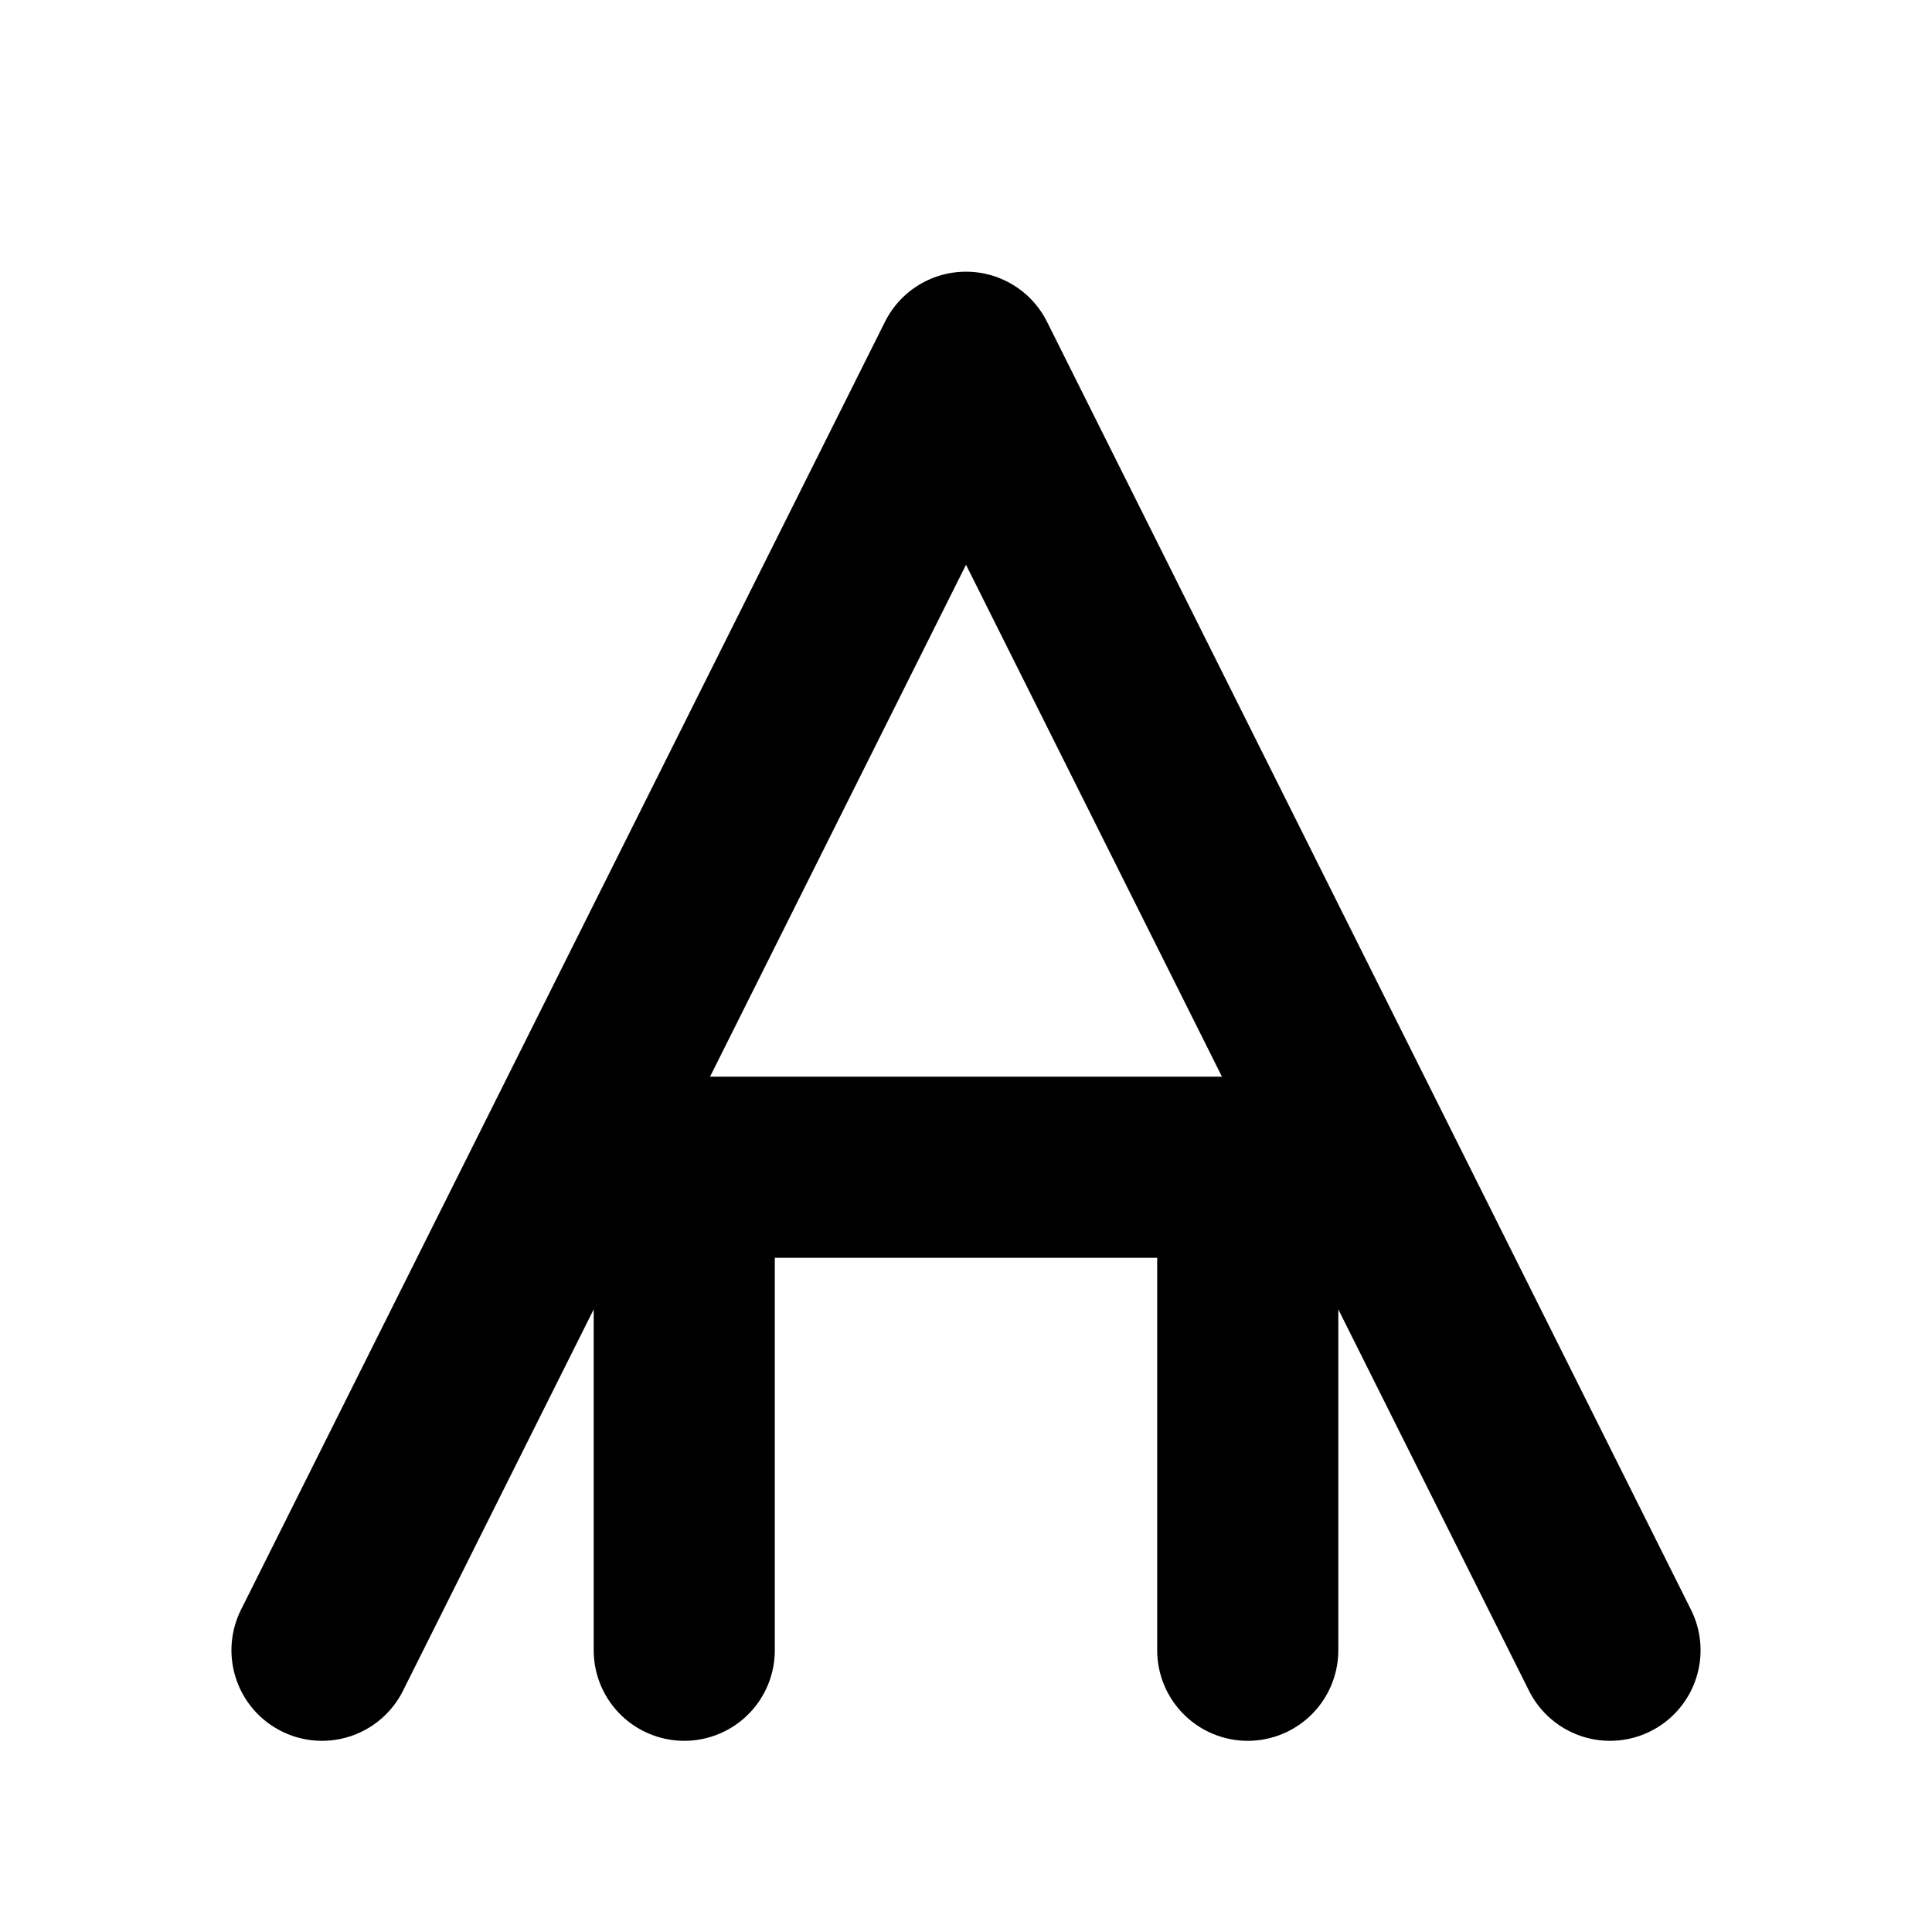
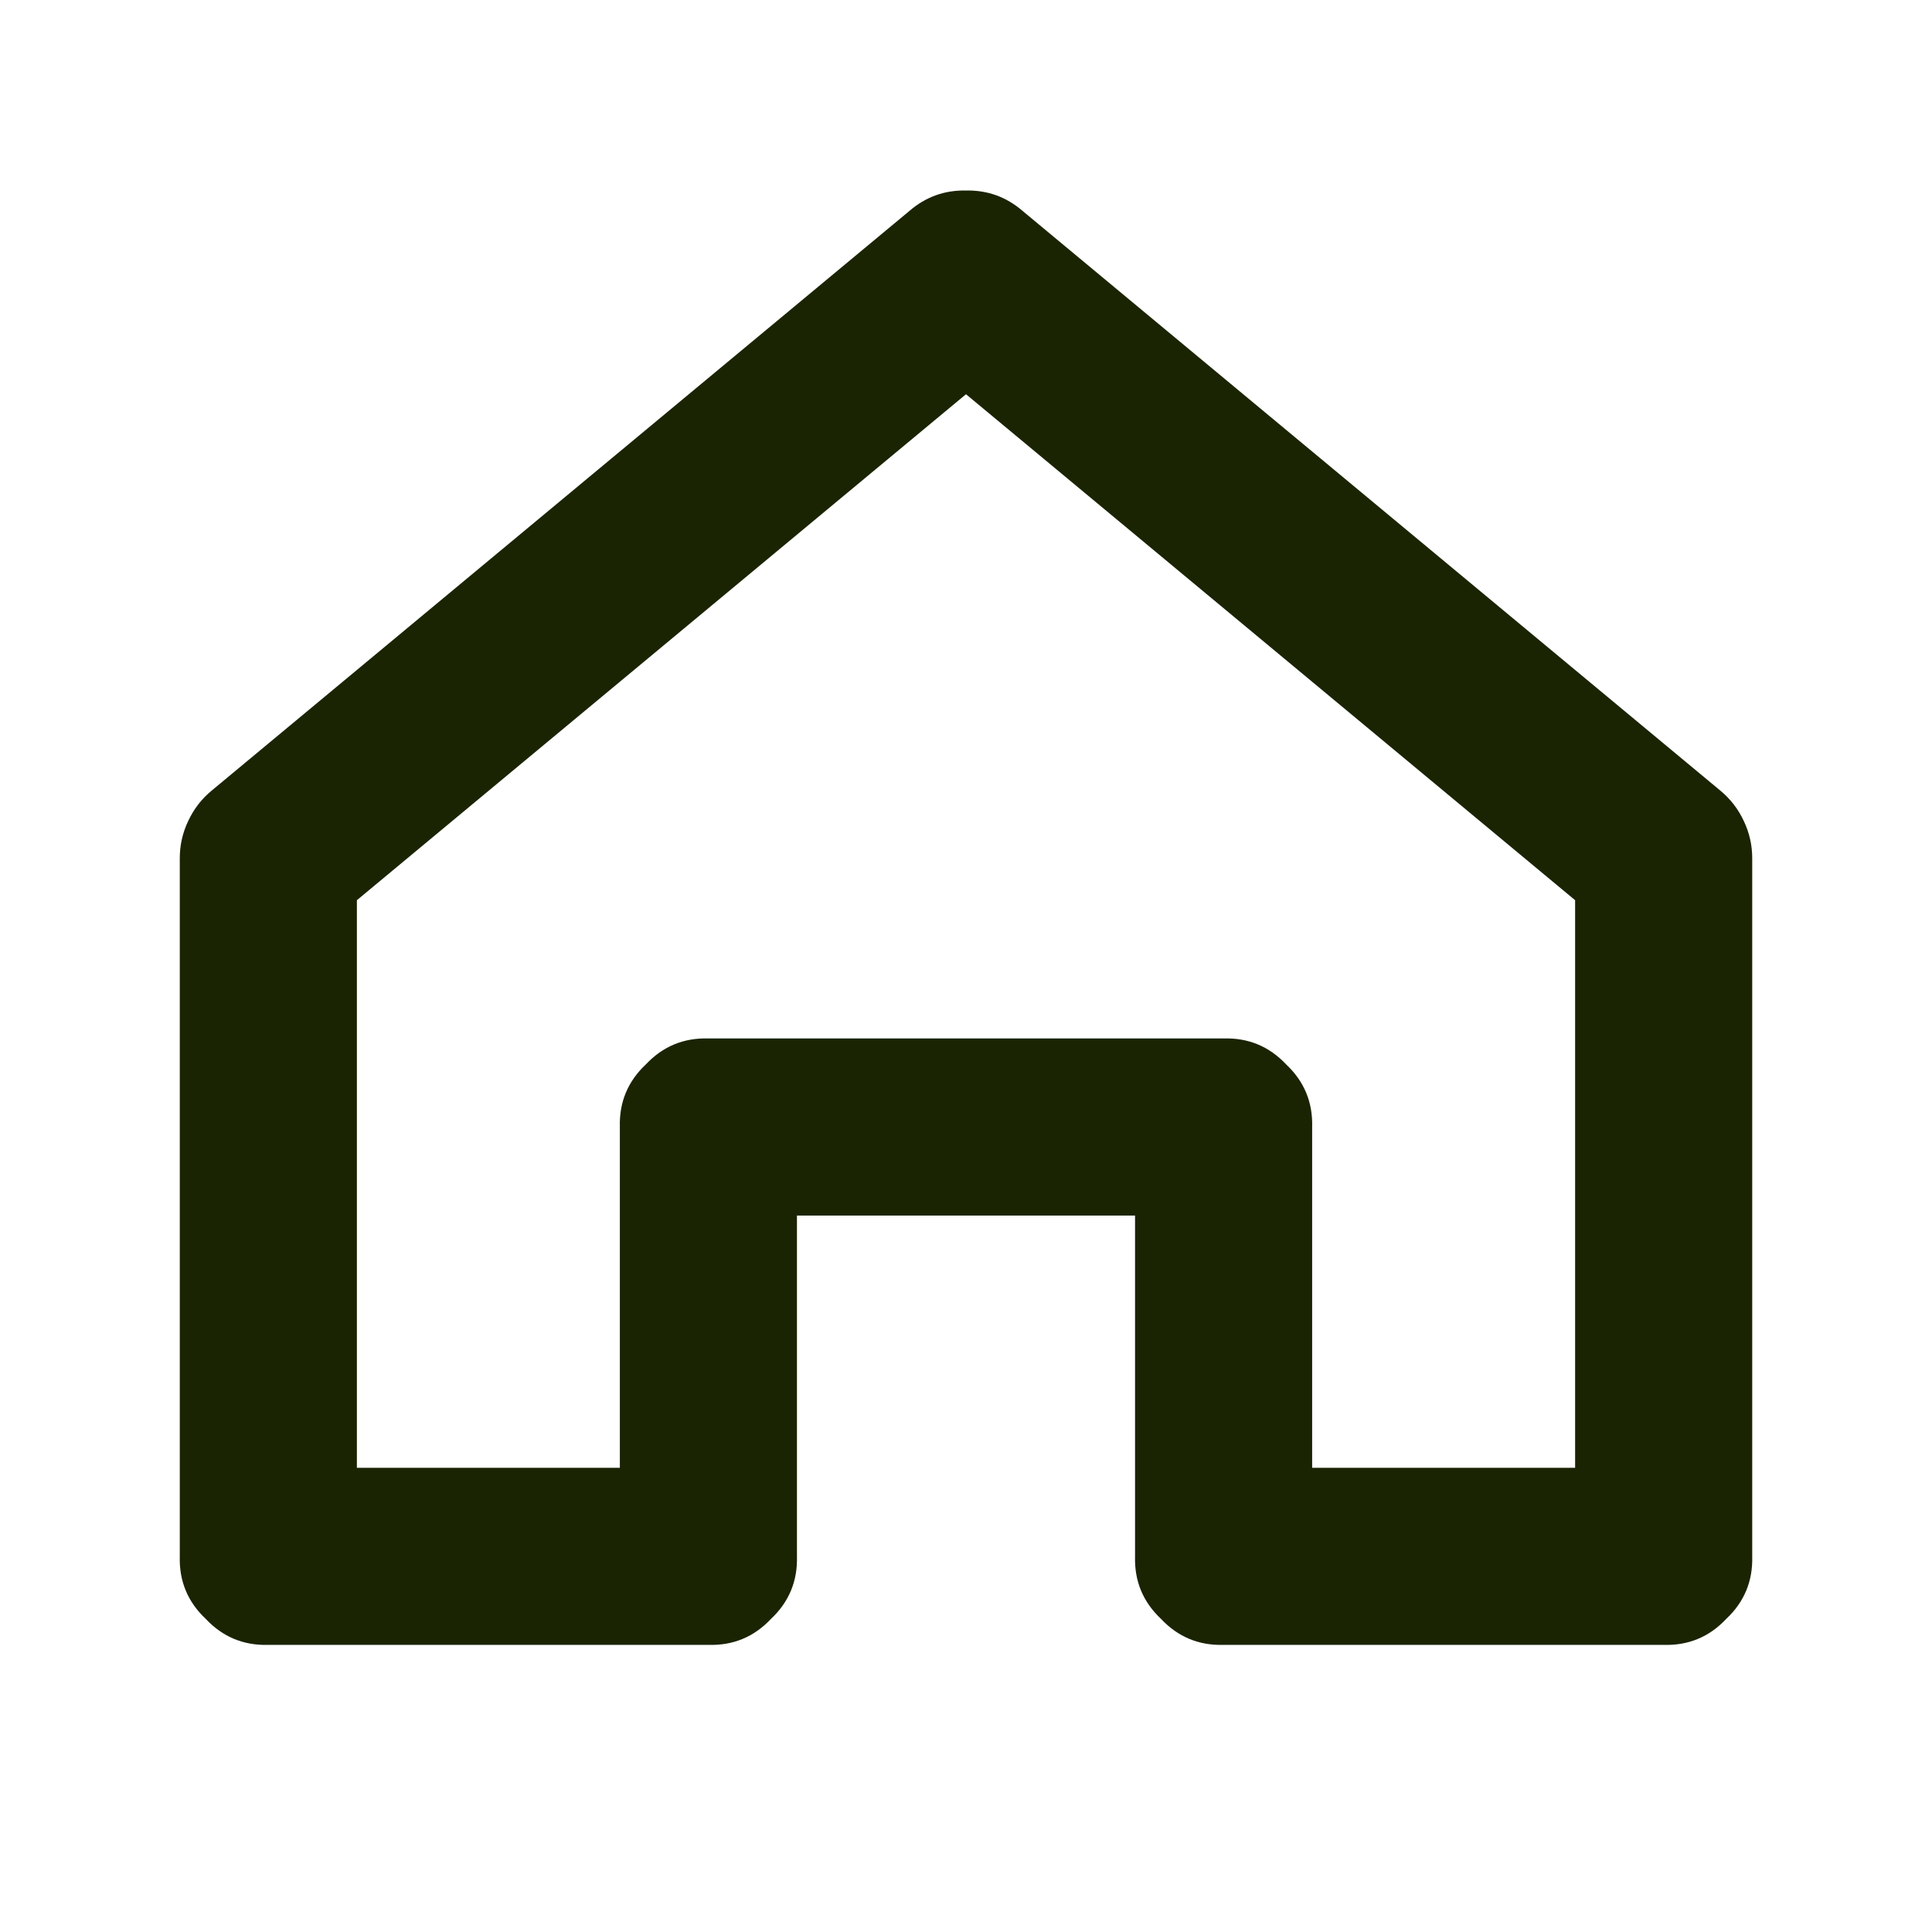
- <svg xmlns="http://www.w3.org/2000/svg" width="24" height="24" viewBox="0 0 24 24" fill="none">
-   <path d="M4 20.5L12 4.5L20 20.5" stroke="currentColor" stroke-width="2.25" stroke-linecap="round" stroke-linejoin="round" />
-   <path d="M8.5 20.5V14.5H15.5V20.5" stroke="currentColor" stroke-width="2.25" stroke-linecap="round" stroke-linejoin="round" />
+ <svg xmlns="http://www.w3.org/2000/svg" width="18" height="18">
+   <path fill="#1A2403" transform="matrix(1 0 0 1 2.5 2.6)" d="M6.5 -0.825Q6.2 -0.831 5.973 -0.635L-0.527 4.765Q-0.669 4.882 -0.747 5.05Q-0.826 5.216 -0.825 5.4L-0.825 11.9Q-0.835 12.246 -0.583 12.483Q-0.346 12.735 0 12.725L4.1 12.725Q4.446 12.735 4.683 12.483Q4.935 12.246 4.925 11.9L4.925 8.725L8.075 8.725L8.075 11.9Q8.065 12.246 8.317 12.483Q8.554 12.735 8.9 12.725L13 12.725Q13.346 12.735 13.583 12.483Q13.835 12.246 13.825 11.9L13.825 5.4Q13.826 5.216 13.747 5.05Q13.669 4.882 13.527 4.765L7.027 -0.635Q6.8 -0.831 6.5 -0.825ZM6.5 1.073L0.825 5.787L0.825 11.075L3.275 11.075L3.275 7.9Q3.265 7.554 3.517 7.317Q3.754 7.065 4.1 7.075L8.9 7.075Q9.246 7.065 9.483 7.317Q9.735 7.554 9.725 7.9L9.725 11.075L12.175 11.075L12.175 5.787L6.5 1.073Z" fill-rule="evenodd" />
</svg>
